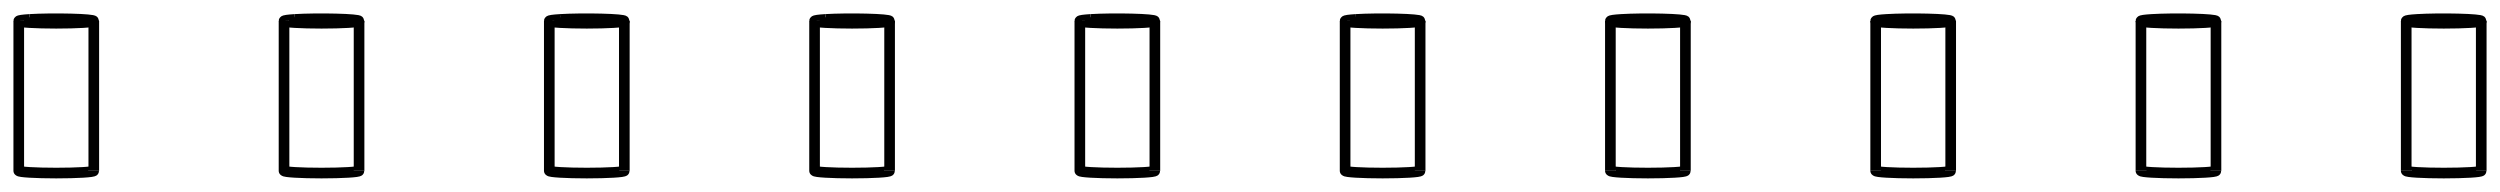
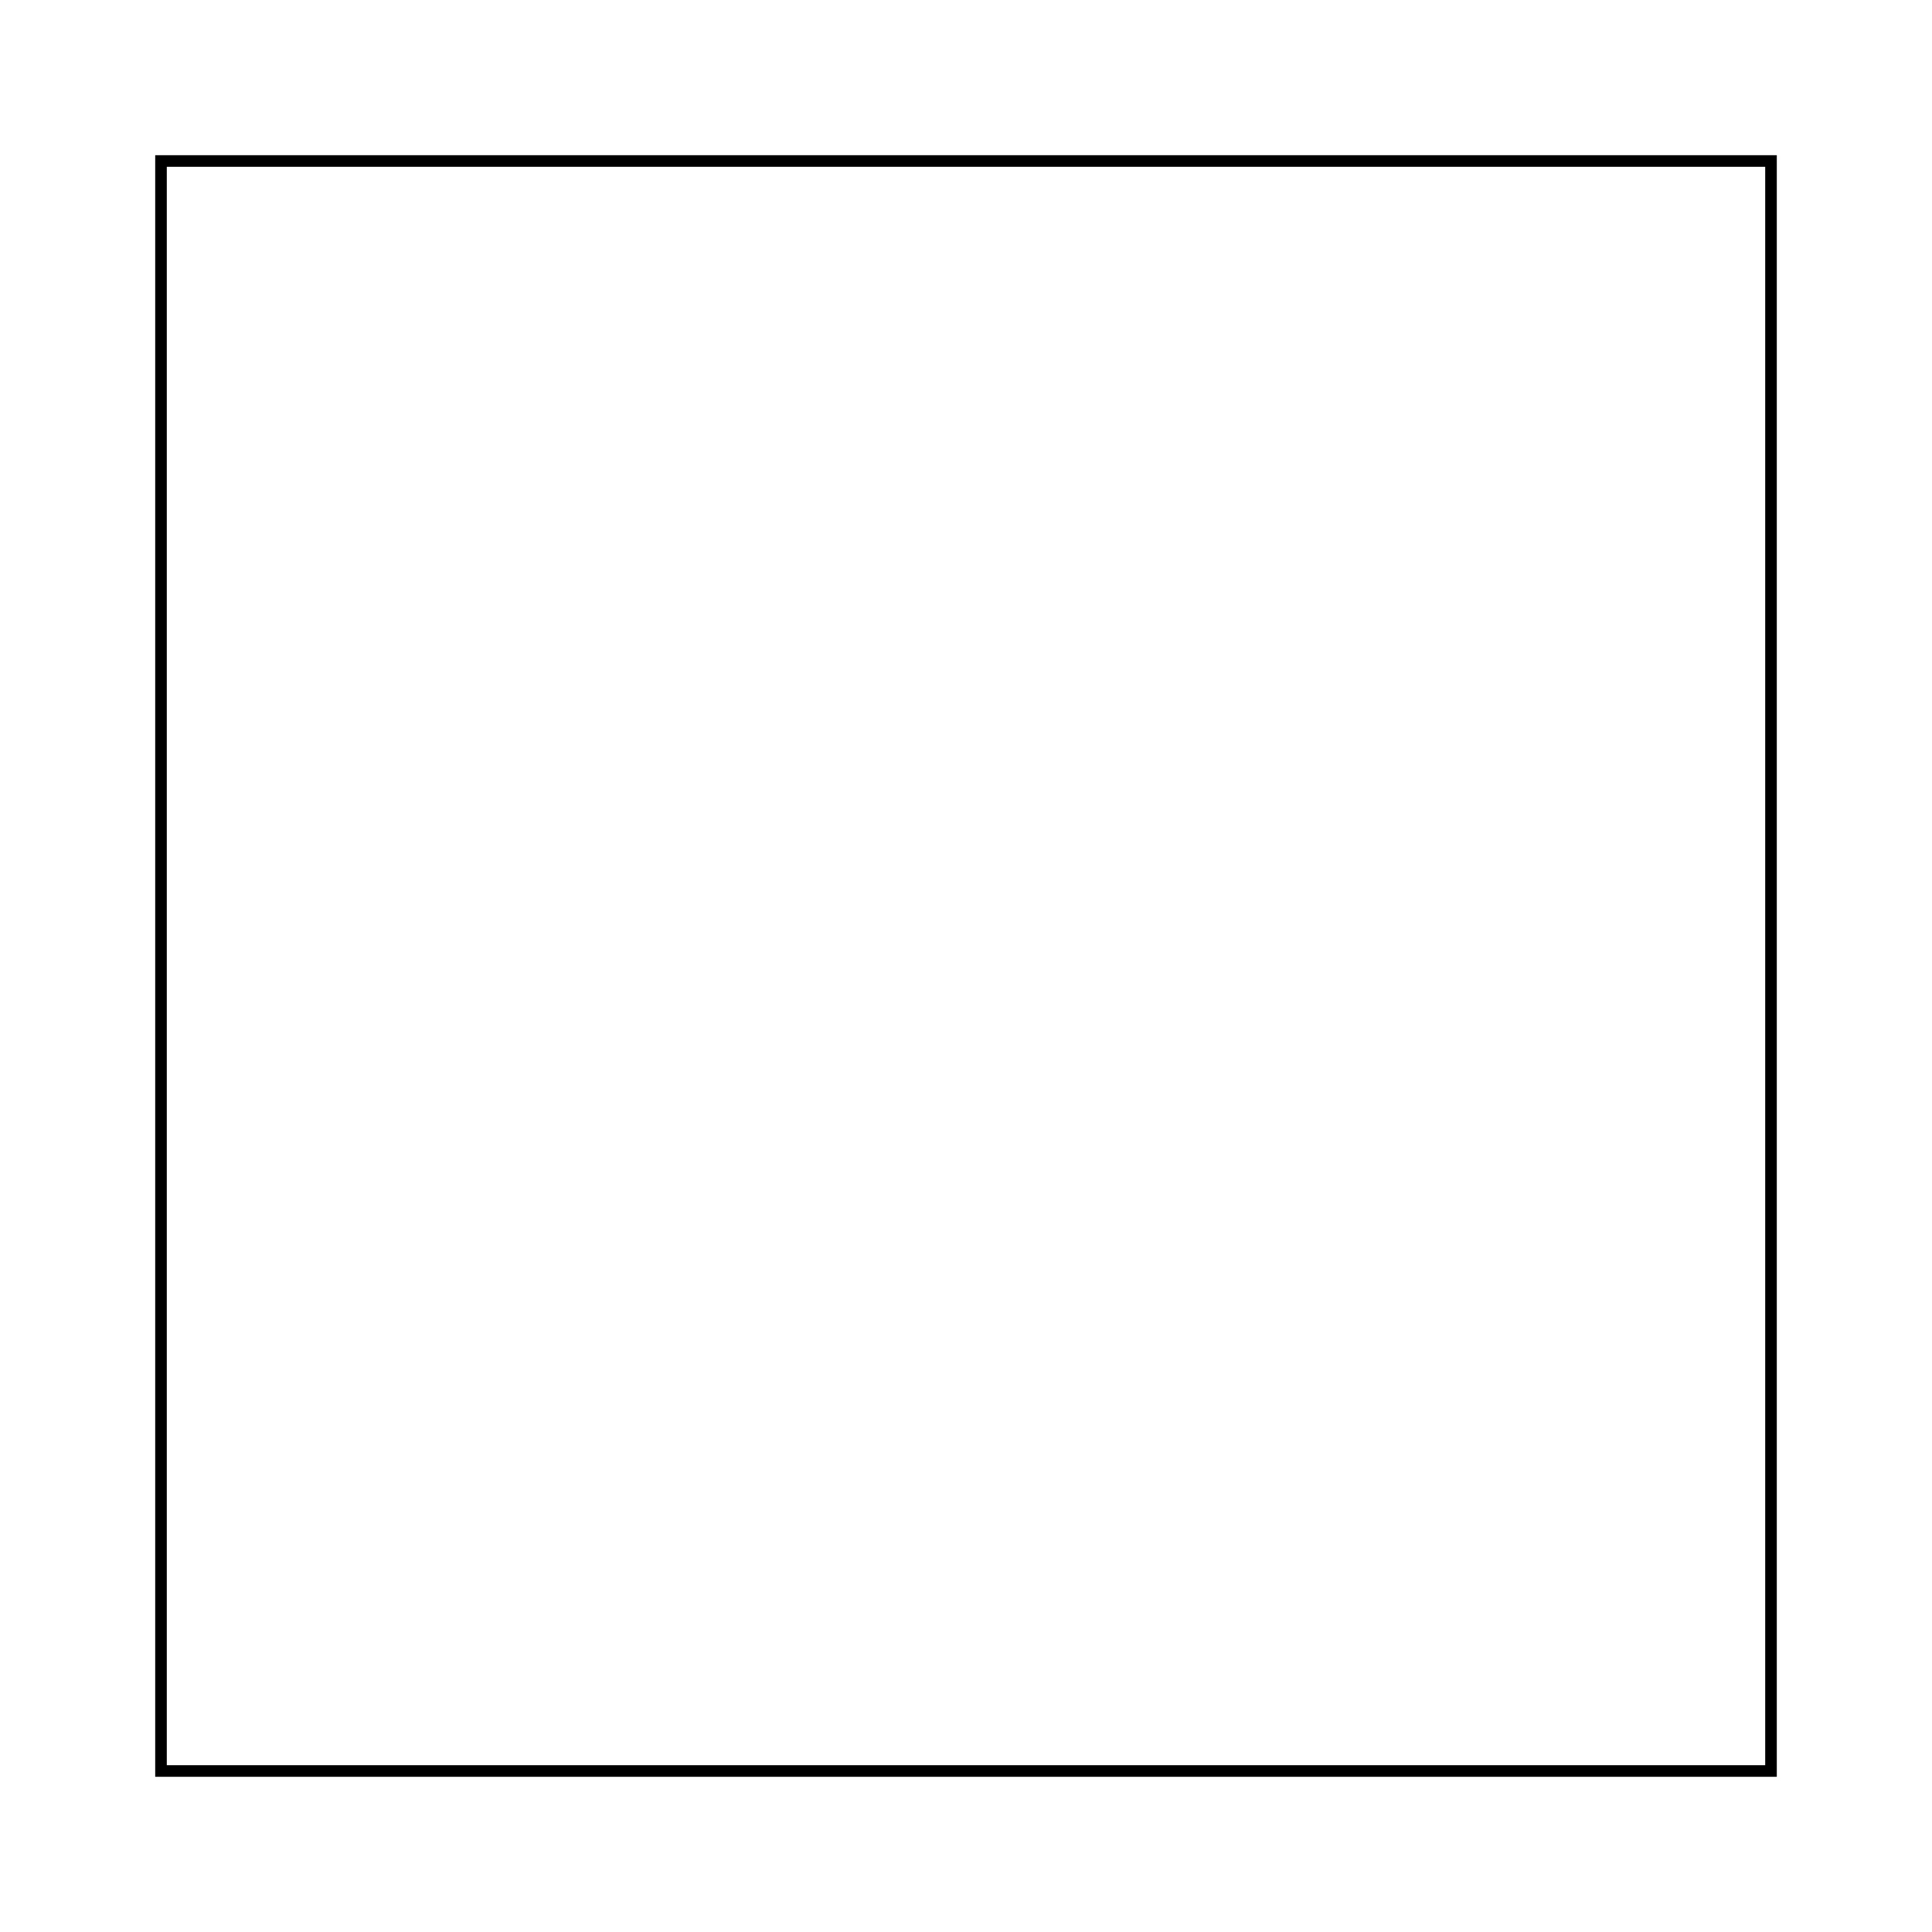
- <svg xmlns="http://www.w3.org/2000/svg" version="1.1" viewBox="-66.639 -5.113 133.279 10.226" fill="none" stroke="black" stroke-width="0.6%" vector-effect="non-scaling-stroke">
-   <path d="M 62.226 -4.078 A 2 0.12 360 0 1 65.64 -3.993 A 2 0.12 360 0 1 61.64 -3.993 A 2 0.12 360 0 1 62.226 -4.078 Z" />
-   <path d="M 61.64 3.993 A 2 0.12 180 1 0 65.64 3.993" />
-   <path d="M 48.083 -4.078 A 2 0.12 360 0 1 51.498 -3.993 A 2 0.12 360 0 1 47.498 -3.993 A 2 0.12 360 0 1 48.083 -4.078 Z" />
-   <path d="M 47.498 3.993 A 2 0.12 180 1 0 51.498 3.993" />
-   <path d="M 33.941 -4.078 A 2 0.12 360 0 1 37.356 -3.993 A 2 0.12 360 0 1 33.356 -3.993 A 2 0.12 360 0 1 33.941 -4.078 Z" />
-   <path d="M 33.356 3.993 A 2 0.12 180 1 0 37.356 3.993" />
-   <path d="M 19.799 -4.078 A 2 0.12 360 0 1 23.213 -3.993 A 2 0.12 360 0 1 19.213 -3.993 A 2 0.12 360 0 1 19.799 -4.078 Z" />
-   <path d="M 19.213 3.993 A 2 0.12 180 1 0 23.213 3.993" />
-   <path d="M 5.657 -4.078 A 2 0.12 360 0 1 9.071 -3.993 A 2 0.12 360 0 1 5.071 -3.993 L 5.071 3.993 A 2 0.12 180 1 0 9.071 3.993" />
-   <path d="M 5.071 -3.993 A 2 0.12 360 0 1 5.657 -4.078" />
-   <path d="M -8.485 -4.078 A 2 0.12 360 0 1 -5.071 -3.993 L -5.071 3.993" />
-   <path d="M -5.071 -3.993 A 2 0.12 360 0 1 -9.071 -3.993 L -9.071 3.993 A 2 0.12 180 1 0 -5.071 3.993" />
-   <path d="M -9.071 -3.993 A 2 0.12 360 0 1 -8.485 -4.078" />
-   <path d="M -22.627 -4.078 A 2 0.12 360 0 1 -19.213 -3.993 L -19.213 3.993" />
-   <path d="M -19.213 -3.993 A 2 0.12 360 0 1 -23.213 -3.993 L -23.213 3.993 A 2 0.12 180 1 0 -19.213 3.993" />
-   <path d="M -23.213 -3.993 A 2 0.12 360 0 1 -22.627 -4.078" />
-   <path d="M -36.769 -4.078 A 2 0.12 360 0 1 -33.355 -3.993 L -33.355 3.993" />
-   <path d="M -33.355 -3.993 A 2 0.12 360 0 1 -37.355 -3.993 L -37.355 3.993 A 2 0.12 180 1 0 -33.355 3.993" />
-   <path d="M -37.355 -3.993 A 2 0.12 360 0 1 -36.769 -4.078" />
-   <path d="M -65.054 -4.078 A 2 0.12 360 0 1 -61.639 -3.993 L -61.639 3.993" />
-   <path d="M -61.639 -3.993 A 2 0.12 360 0 1 -65.639 -3.993 L -65.639 3.993 A 2 0.12 180 1 0 -61.639 3.993" />
-   <path d="M -65.639 -3.993 A 2 0.12 360 0 1 -65.054 -4.078" />
-   <path d="M -50.912 -4.078 A 2 0.12 360 0 1 -47.497 -3.993 L -47.497 3.993" />
-   <path d="M -47.497 -3.993 A 2 0.12 360 0 1 -51.497 -3.993 L -51.497 3.993 A 2 0.12 180 1 0 -47.497 3.993" />
-   <path d="M -51.497 -3.993 A 2 0.12 360 0 1 -50.912 -4.078" />
-   <path d="M 61.64 -3.993 L 61.64 3.993" />
-   <path d="M 65.64 -3.993 L 65.64 3.993" />
-   <path d="M 47.498 -3.993 L 47.498 3.993" />
-   <path d="M 51.498 -3.993 L 51.498 3.993" />
-   <path d="M 33.356 -3.993 L 33.356 3.993" />
-   <path d="M 37.356 -3.993 L 37.356 3.993" />
-   <path d="M 19.213 -3.993 L 19.213 3.993" />
-   <path d="M 23.213 -3.993 L 23.213 3.993" />
-   <path d="M 9.071 -3.993 L 9.071 3.993" />
+ <svg xmlns="http://www.w3.org/2000/svg" version="1.1" viewBox="-6 -6 12 12" fill="none" stroke="black" stroke-width="0.6%" vector-effect="non-scaling-stroke">
+   <path d="M -5 -5 L 5 -5 L 5 5 L -5 5 L -5 -5 Z" />
</svg>
